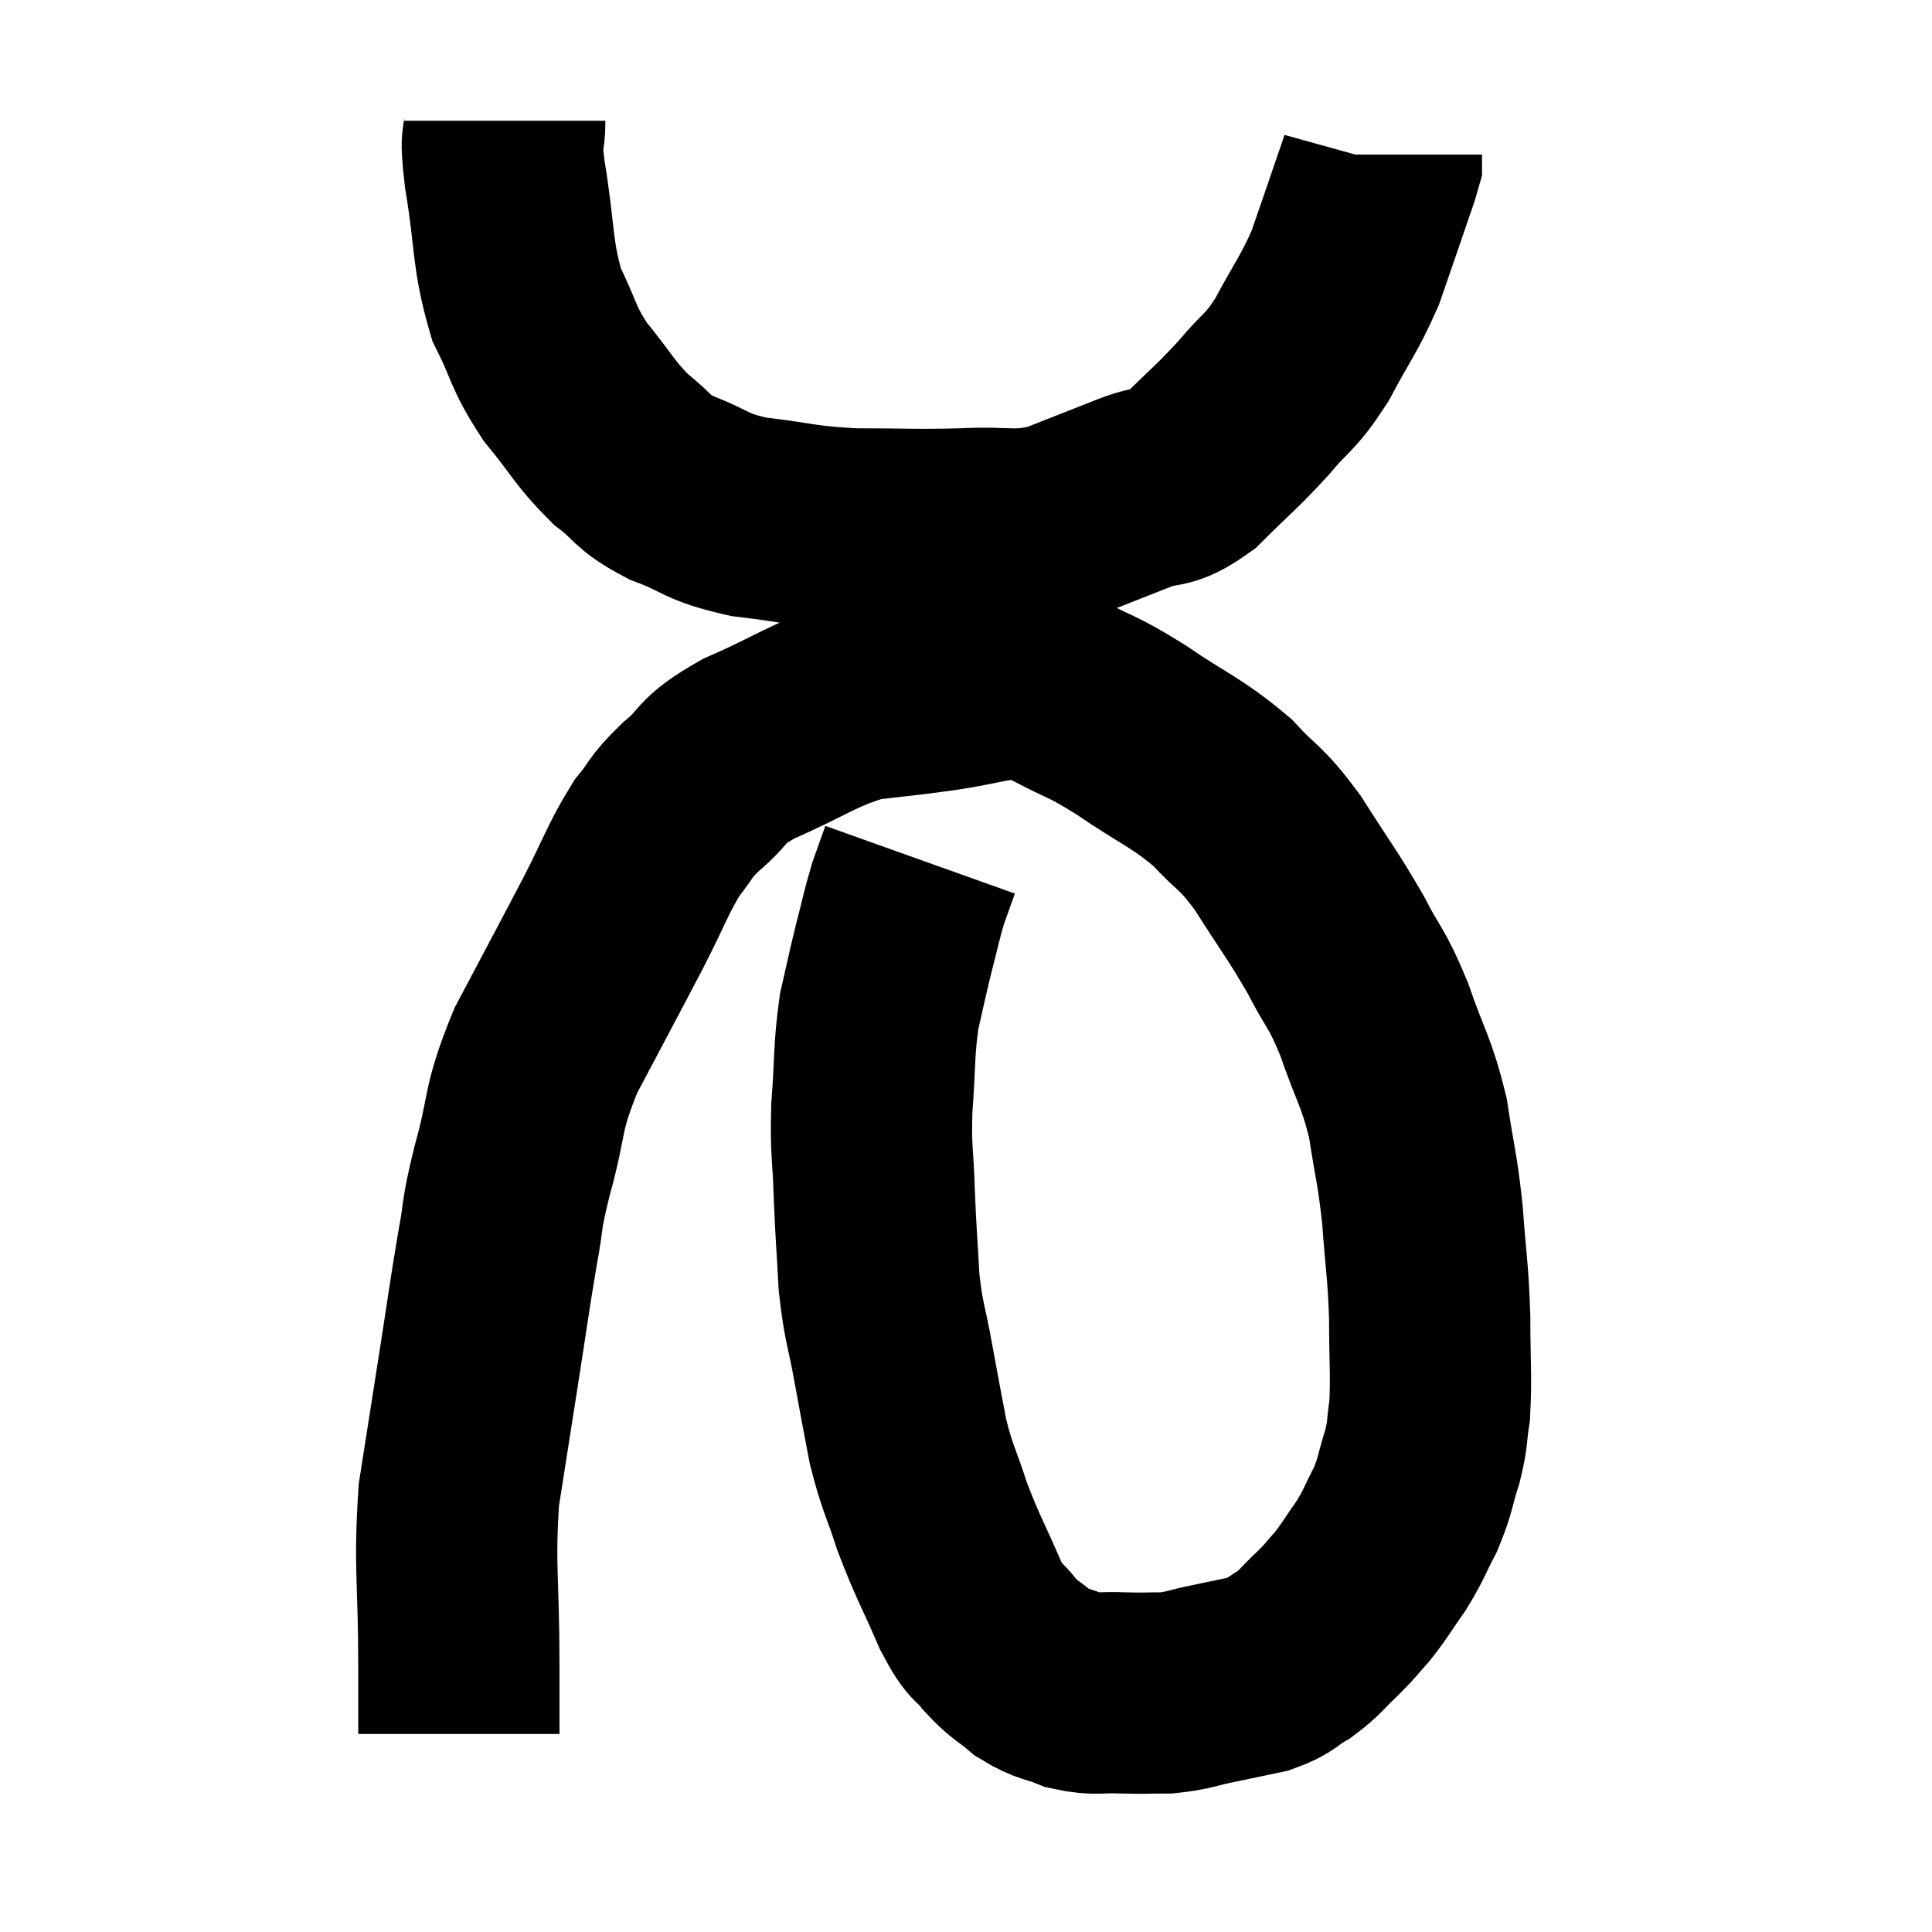
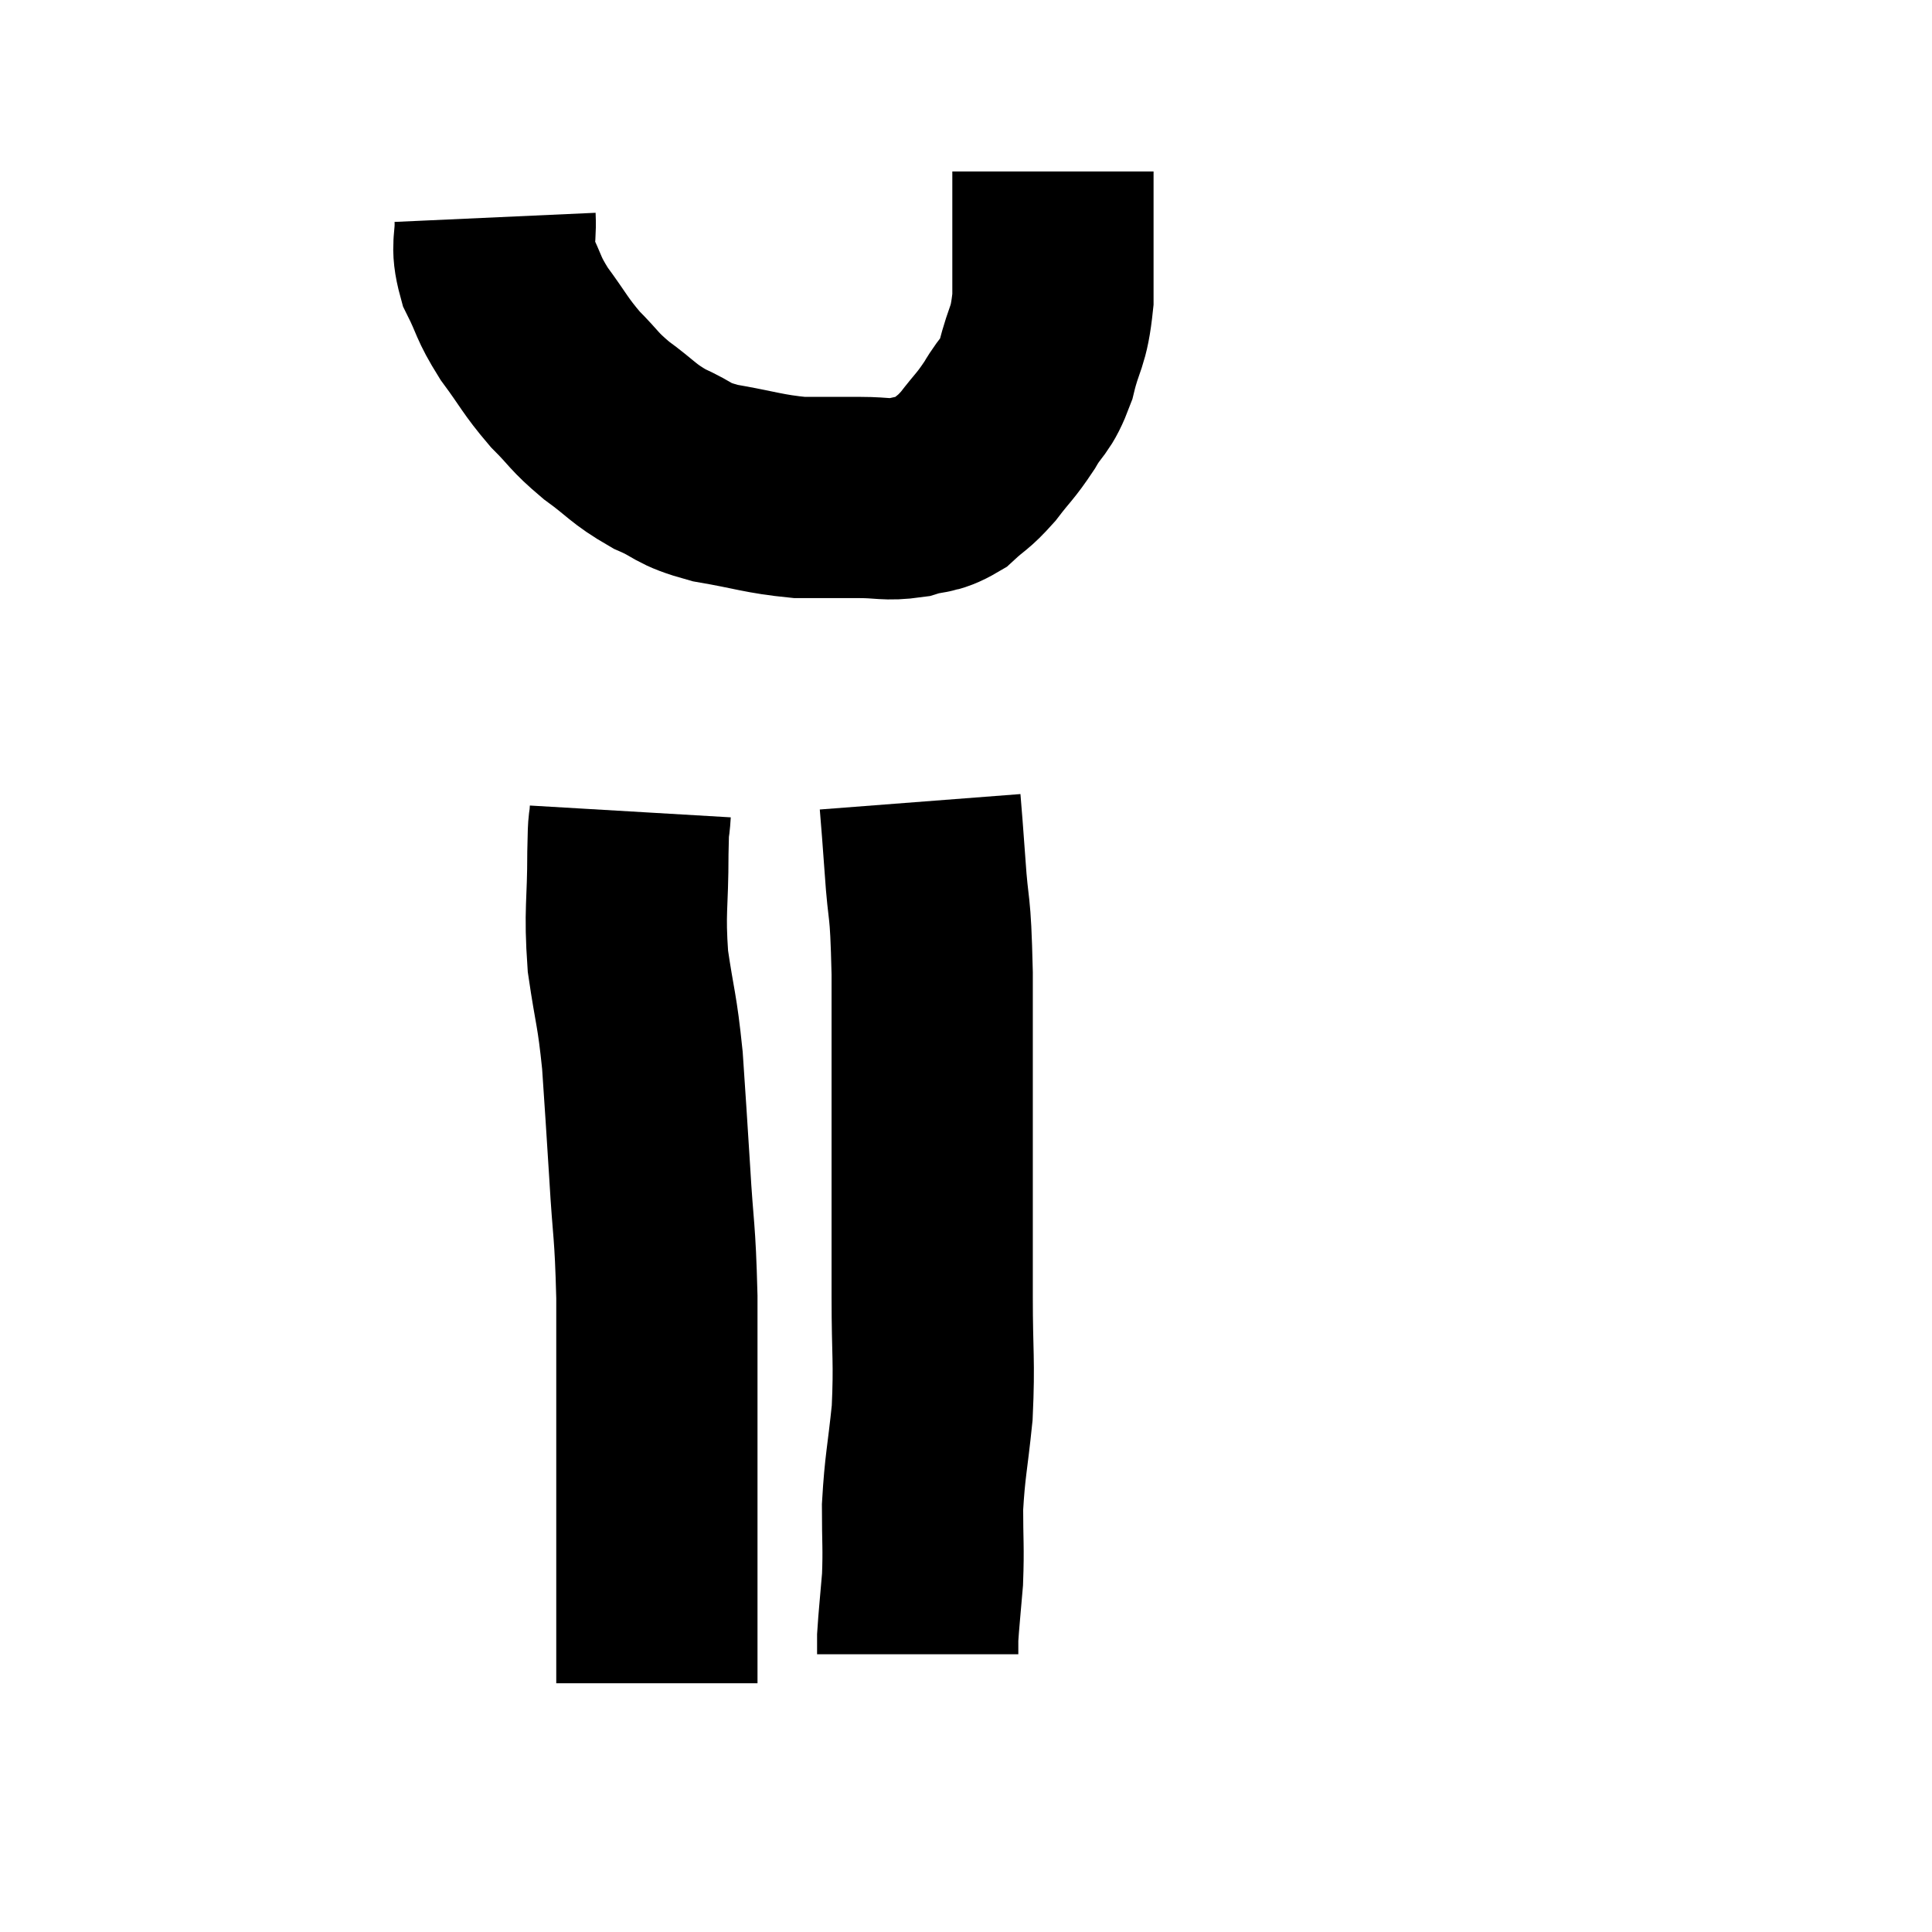
<svg xmlns="http://www.w3.org/2000/svg" width="48" height="48" viewBox="0 0 48 48">
-   <path d="M 12.54 3 C 12.54 3.66, 12.405 3.18, 12.54 4.32 C 12.81 5.94, 12.705 6.27, 13.08 7.56 C 13.56 8.52, 13.455 8.58, 14.04 9.48 C 14.73 10.32, 14.76 10.5, 15.42 11.16 C 16.05 11.64, 15.885 11.7, 16.68 12.12 C 17.64 12.48, 17.475 12.585, 18.6 12.84 C 19.89 12.99, 19.845 13.065, 21.18 13.14 C 22.56 13.14, 22.68 13.17, 23.94 13.14 C 25.08 13.08, 25.155 13.245, 26.22 13.02 C 27.21 12.63, 27.36 12.57, 28.2 12.24 C 28.89 11.97, 28.845 12.225, 29.58 11.7 C 30.36 10.92, 30.45 10.89, 31.14 10.14 C 31.74 9.42, 31.77 9.57, 32.34 8.7 C 32.88 7.68, 33 7.605, 33.42 6.66 C 33.72 5.79, 33.795 5.58, 34.02 4.92 C 34.17 4.47, 34.245 4.29, 34.32 4.02 C 34.32 3.93, 34.32 3.885, 34.32 3.84 C 34.32 3.84, 34.32 3.84, 34.32 3.84 L 34.32 3.84" fill="none" stroke="black" stroke-width="5" />
-   <path d="M 11.4 43.08 C 11.4 42.21, 11.4 42.825, 11.4 41.34 C 11.4 39.24, 11.28 38.955, 11.4 37.14 C 11.64 35.61, 11.64 35.61, 11.88 34.08 C 12.12 32.55, 12.15 32.265, 12.36 31.02 C 12.54 30.06, 12.42 30.33, 12.72 29.1 C 13.14 27.6, 12.93 27.645, 13.56 26.1 C 14.4 24.51, 14.55 24.24, 15.24 22.92 C 15.78 21.87, 15.84 21.6, 16.32 20.82 C 16.74 20.31, 16.59 20.355, 17.16 19.8 C 17.88 19.2, 17.55 19.2, 18.6 18.6 C 19.98 18, 20.175 17.76, 21.36 17.4 C 22.35 17.28, 22.335 17.295, 23.34 17.16 C 24.36 17.01, 24.645 16.86, 25.38 16.86 C 25.83 17.01, 25.605 16.845, 26.28 17.16 C 27.18 17.64, 27.06 17.49, 28.08 18.12 C 29.22 18.9, 29.445 18.915, 30.36 19.68 C 31.05 20.43, 31.035 20.235, 31.74 21.18 C 32.46 22.32, 32.58 22.425, 33.18 23.46 C 33.66 24.39, 33.69 24.24, 34.14 25.32 C 34.56 26.55, 34.68 26.565, 34.98 27.78 C 35.16 28.98, 35.205 28.95, 35.34 30.18 C 35.43 31.44, 35.475 31.485, 35.52 32.7 C 35.52 33.87, 35.565 34.17, 35.52 35.04 C 35.43 35.61, 35.49 35.565, 35.34 36.18 C 35.13 36.84, 35.175 36.885, 34.92 37.5 C 34.62 38.07, 34.65 38.1, 34.32 38.64 C 33.96 39.15, 33.93 39.24, 33.6 39.66 C 33.3 39.99, 33.36 39.96, 33 40.32 C 32.58 40.71, 32.58 40.785, 32.16 41.1 C 31.74 41.34, 31.815 41.4, 31.32 41.58 C 30.75 41.7, 30.765 41.7, 30.18 41.82 C 29.58 41.94, 29.55 42, 28.98 42.06 C 28.44 42.06, 28.47 42.075, 27.9 42.06 C 27.3 42.03, 27.255 42.12, 26.7 42 C 26.19 41.79, 26.145 41.865, 25.68 41.58 C 25.26 41.22, 25.23 41.28, 24.84 40.86 C 24.48 40.38, 24.54 40.695, 24.12 39.9 C 23.64 38.79, 23.55 38.7, 23.16 37.68 C 22.86 36.75, 22.8 36.765, 22.56 35.82 C 22.38 34.86, 22.38 34.89, 22.2 33.9 C 22.02 32.88, 21.96 32.925, 21.84 31.86 C 21.78 30.75, 21.765 30.72, 21.72 29.64 C 21.69 28.59, 21.63 28.665, 21.66 27.54 C 21.75 26.34, 21.705 26.13, 21.84 25.14 C 22.02 24.36, 22.02 24.315, 22.2 23.58 C 22.38 22.89, 22.395 22.755, 22.56 22.2 C 22.71 21.78, 22.785 21.57, 22.86 21.36 C 22.86 21.36, 22.86 21.36, 22.86 21.36 C 22.86 21.36, 22.86 21.36, 22.86 21.36 C 22.86 21.36, 22.86 21.36, 22.86 21.36 C 22.86 21.36, 22.86 21.36, 22.86 21.36 C 22.86 21.36, 22.86 21.36, 22.86 21.36 L 22.86 21.36" fill="none" stroke="black" stroke-width="5" />
+   <path d="M 12.3 5.4 C 12.33 6.06, 12.18 6.06, 12.36 6.72 C 12.69 7.38, 12.6 7.365, 13.02 8.04 C 13.53 8.73, 13.53 8.82, 14.04 9.42 C 14.55 9.93, 14.475 9.945, 15.06 10.44 C 15.72 10.92, 15.705 11.01, 16.38 11.4 C 17.07 11.7, 16.89 11.76, 17.76 12 C 18.81 12.18, 18.96 12.27, 19.86 12.36 C 20.61 12.36, 20.685 12.36, 21.36 12.36 C 21.96 12.36, 22.02 12.435, 22.56 12.36 C 23.04 12.21, 23.085 12.315, 23.52 12.06 C 23.91 11.7, 23.91 11.775, 24.3 11.34 C 24.69 10.83, 24.72 10.86, 25.08 10.32 C 25.41 9.75, 25.47 9.9, 25.74 9.18 C 25.95 8.31, 26.055 8.445, 26.16 7.44 C 26.16 6.3, 26.16 5.88, 26.16 5.16 C 26.16 4.86, 26.16 4.785, 26.16 4.56 C 26.16 4.41, 26.16 4.335, 26.16 4.26 L 26.16 4.26" fill="none" stroke="black" stroke-width="5" />
+   <path d="M 15.66 20.16 C 15.63 20.67, 15.615 20.25, 15.6 21.18 C 15.6 22.53, 15.51 22.59, 15.6 23.88 C 15.78 25.11, 15.825 25.035, 15.96 26.34 C 16.05 27.72, 16.05 27.63, 16.14 29.1 C 16.23 30.66, 16.275 30.48, 16.32 32.22 C 16.32 34.14, 16.32 34.365, 16.32 36.06 C 16.32 37.53, 16.32 37.86, 16.32 39 C 16.32 39.81, 16.32 40.065, 16.32 40.62 C 16.32 40.92, 16.32 40.95, 16.32 41.22 C 16.32 41.46, 16.32 41.55, 16.32 41.7 C 16.32 41.76, 16.32 41.79, 16.32 41.82 C 16.32 41.82, 16.32 41.82, 16.32 41.82 L 16.32 41.82" fill="none" stroke="black" stroke-width="5" />
+   <path d="M 22.86 19.92 C 22.92 20.7, 22.905 20.415, 22.98 21.48 C 23.07 22.83, 23.115 22.275, 23.16 24.18 C 23.16 26.64, 23.16 27.09, 23.16 29.1 C 23.16 30.66, 23.16 30.72, 23.16 32.22 C 23.16 33.66, 23.22 33.795, 23.16 35.1 C 23.04 36.27, 22.98 36.405, 22.92 37.44 C 22.92 38.34, 22.95 38.43, 22.92 39.24 C 22.86 39.96, 22.83 40.215, 22.8 40.68 C 22.8 40.89, 22.8 40.995, 22.8 41.1 C 22.8 41.1, 22.8 41.1, 22.8 41.1 C 22.8 41.1, 22.8 41.1, 22.8 41.1 C 22.8 41.1, 22.8 41.1, 22.8 41.1 L 22.8 41.1" fill="none" stroke="black" stroke-width="5" />
</svg>
